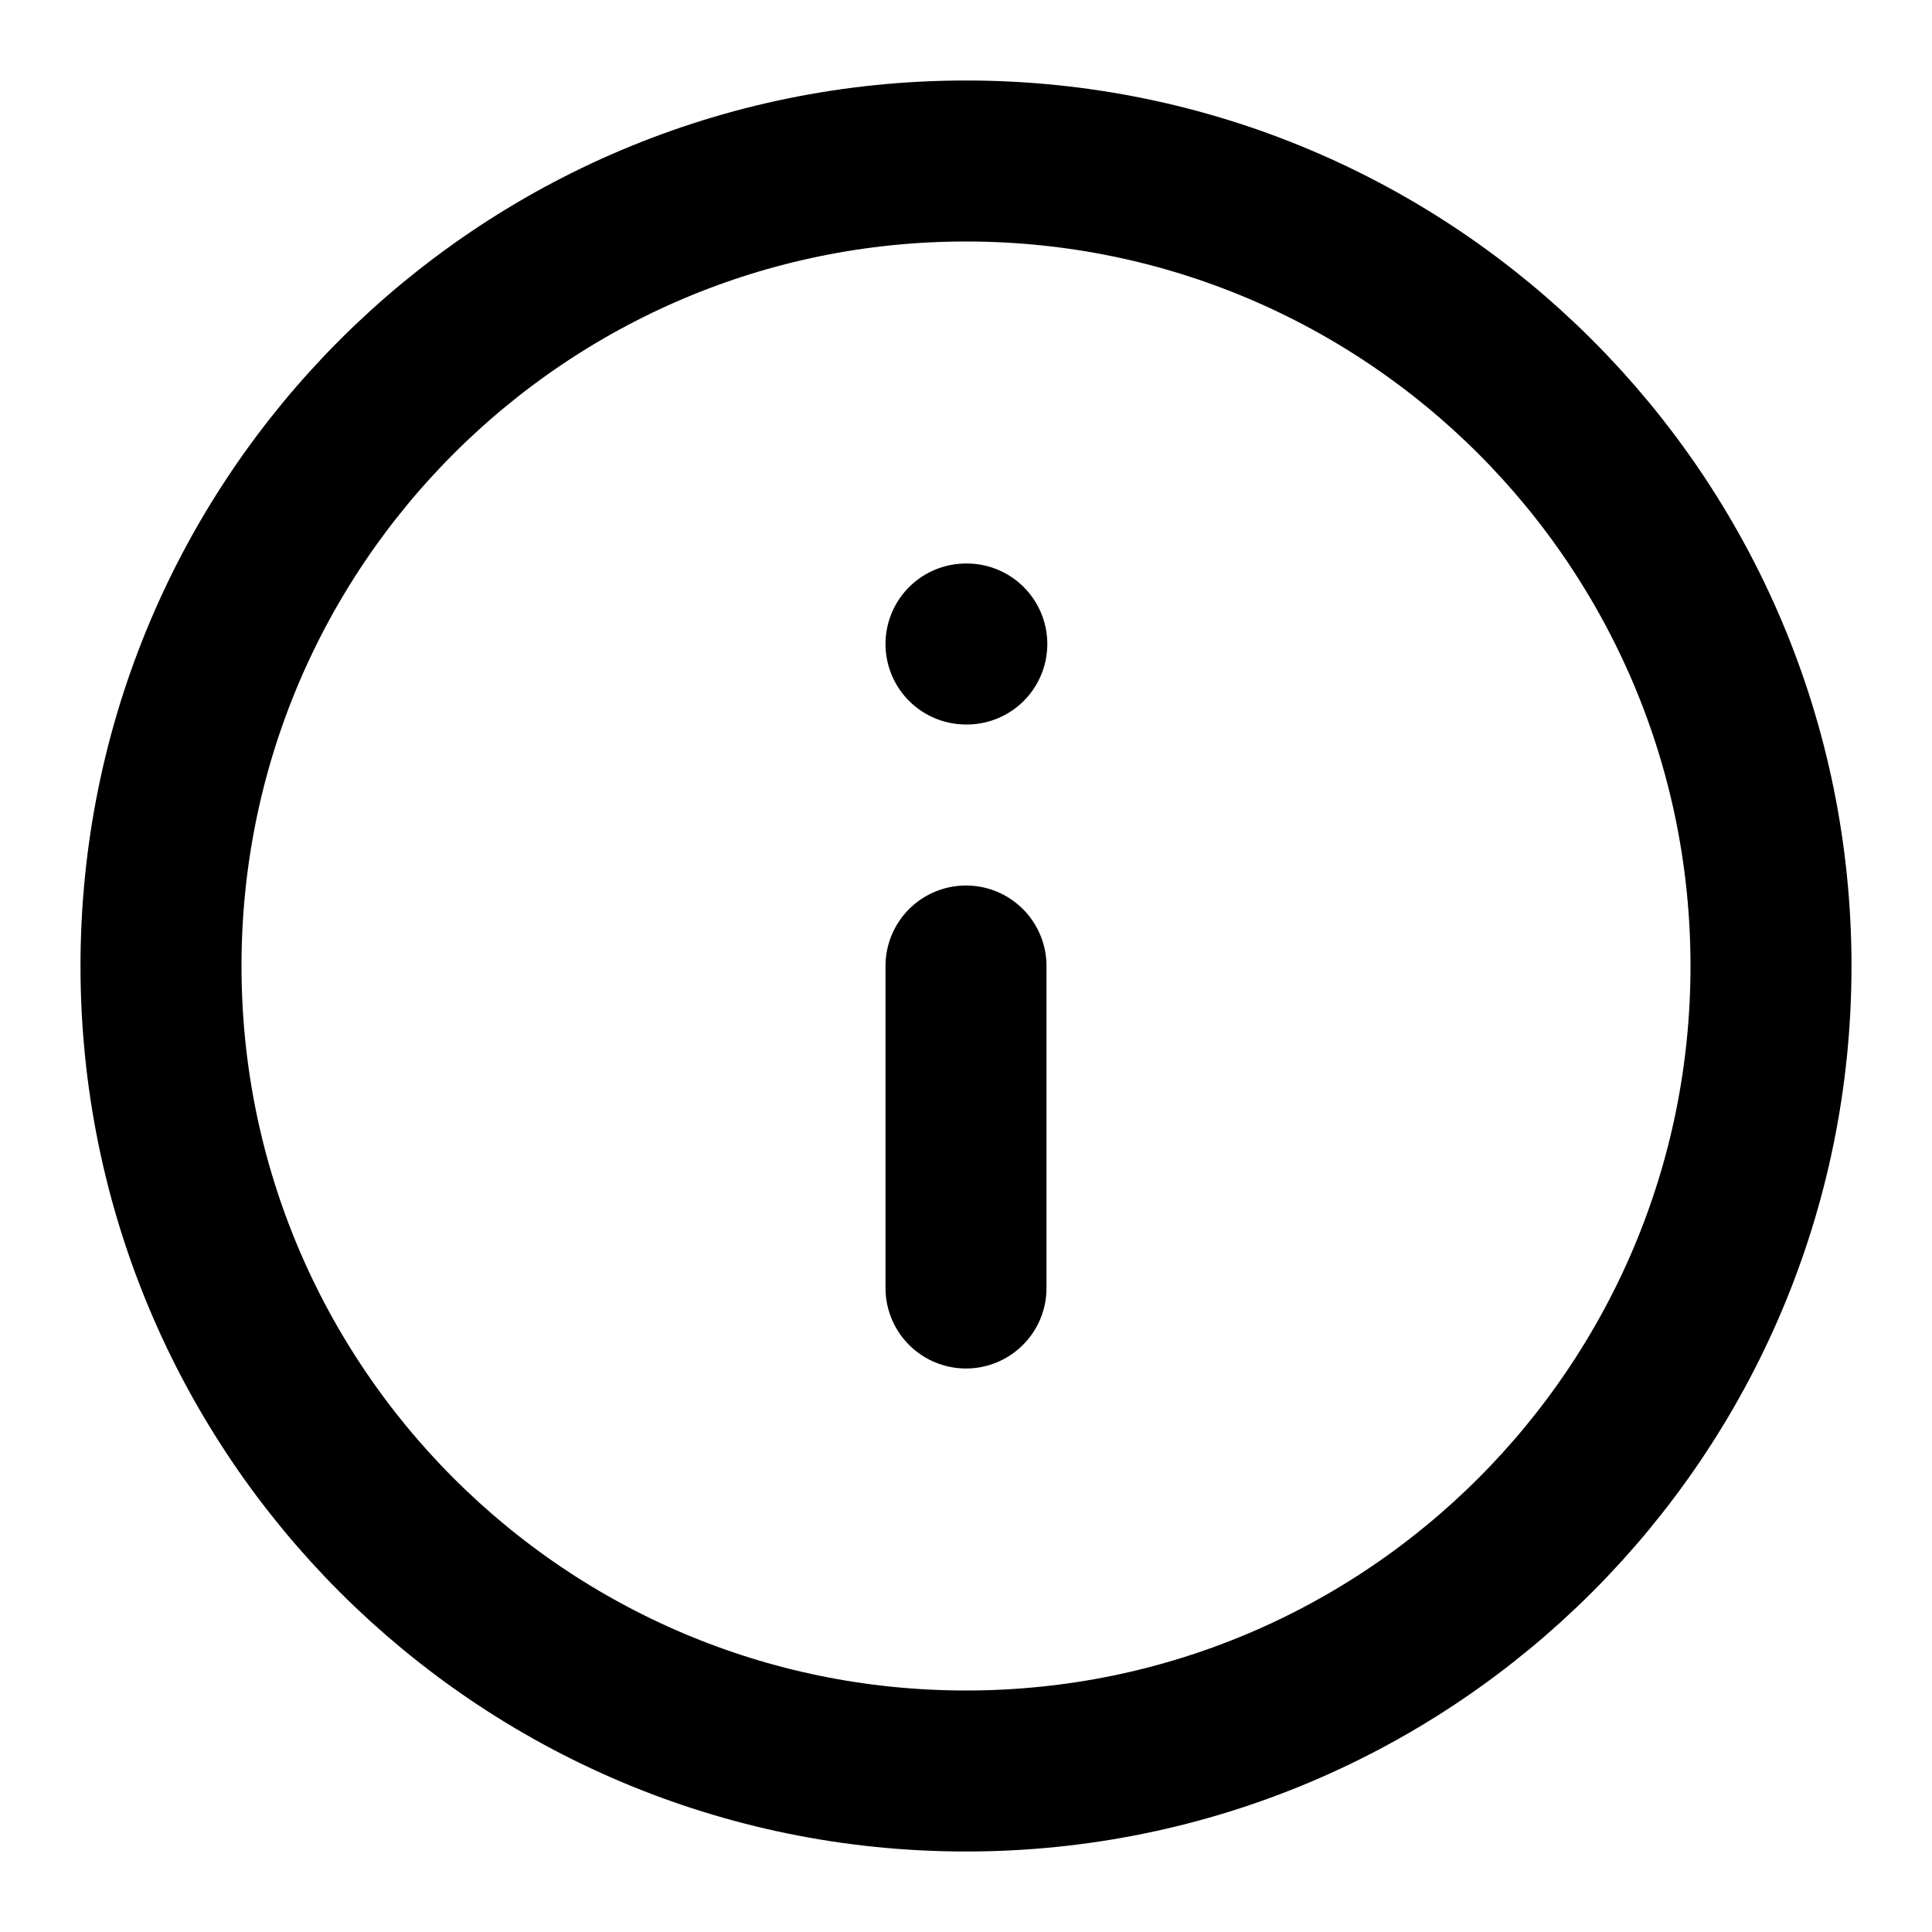
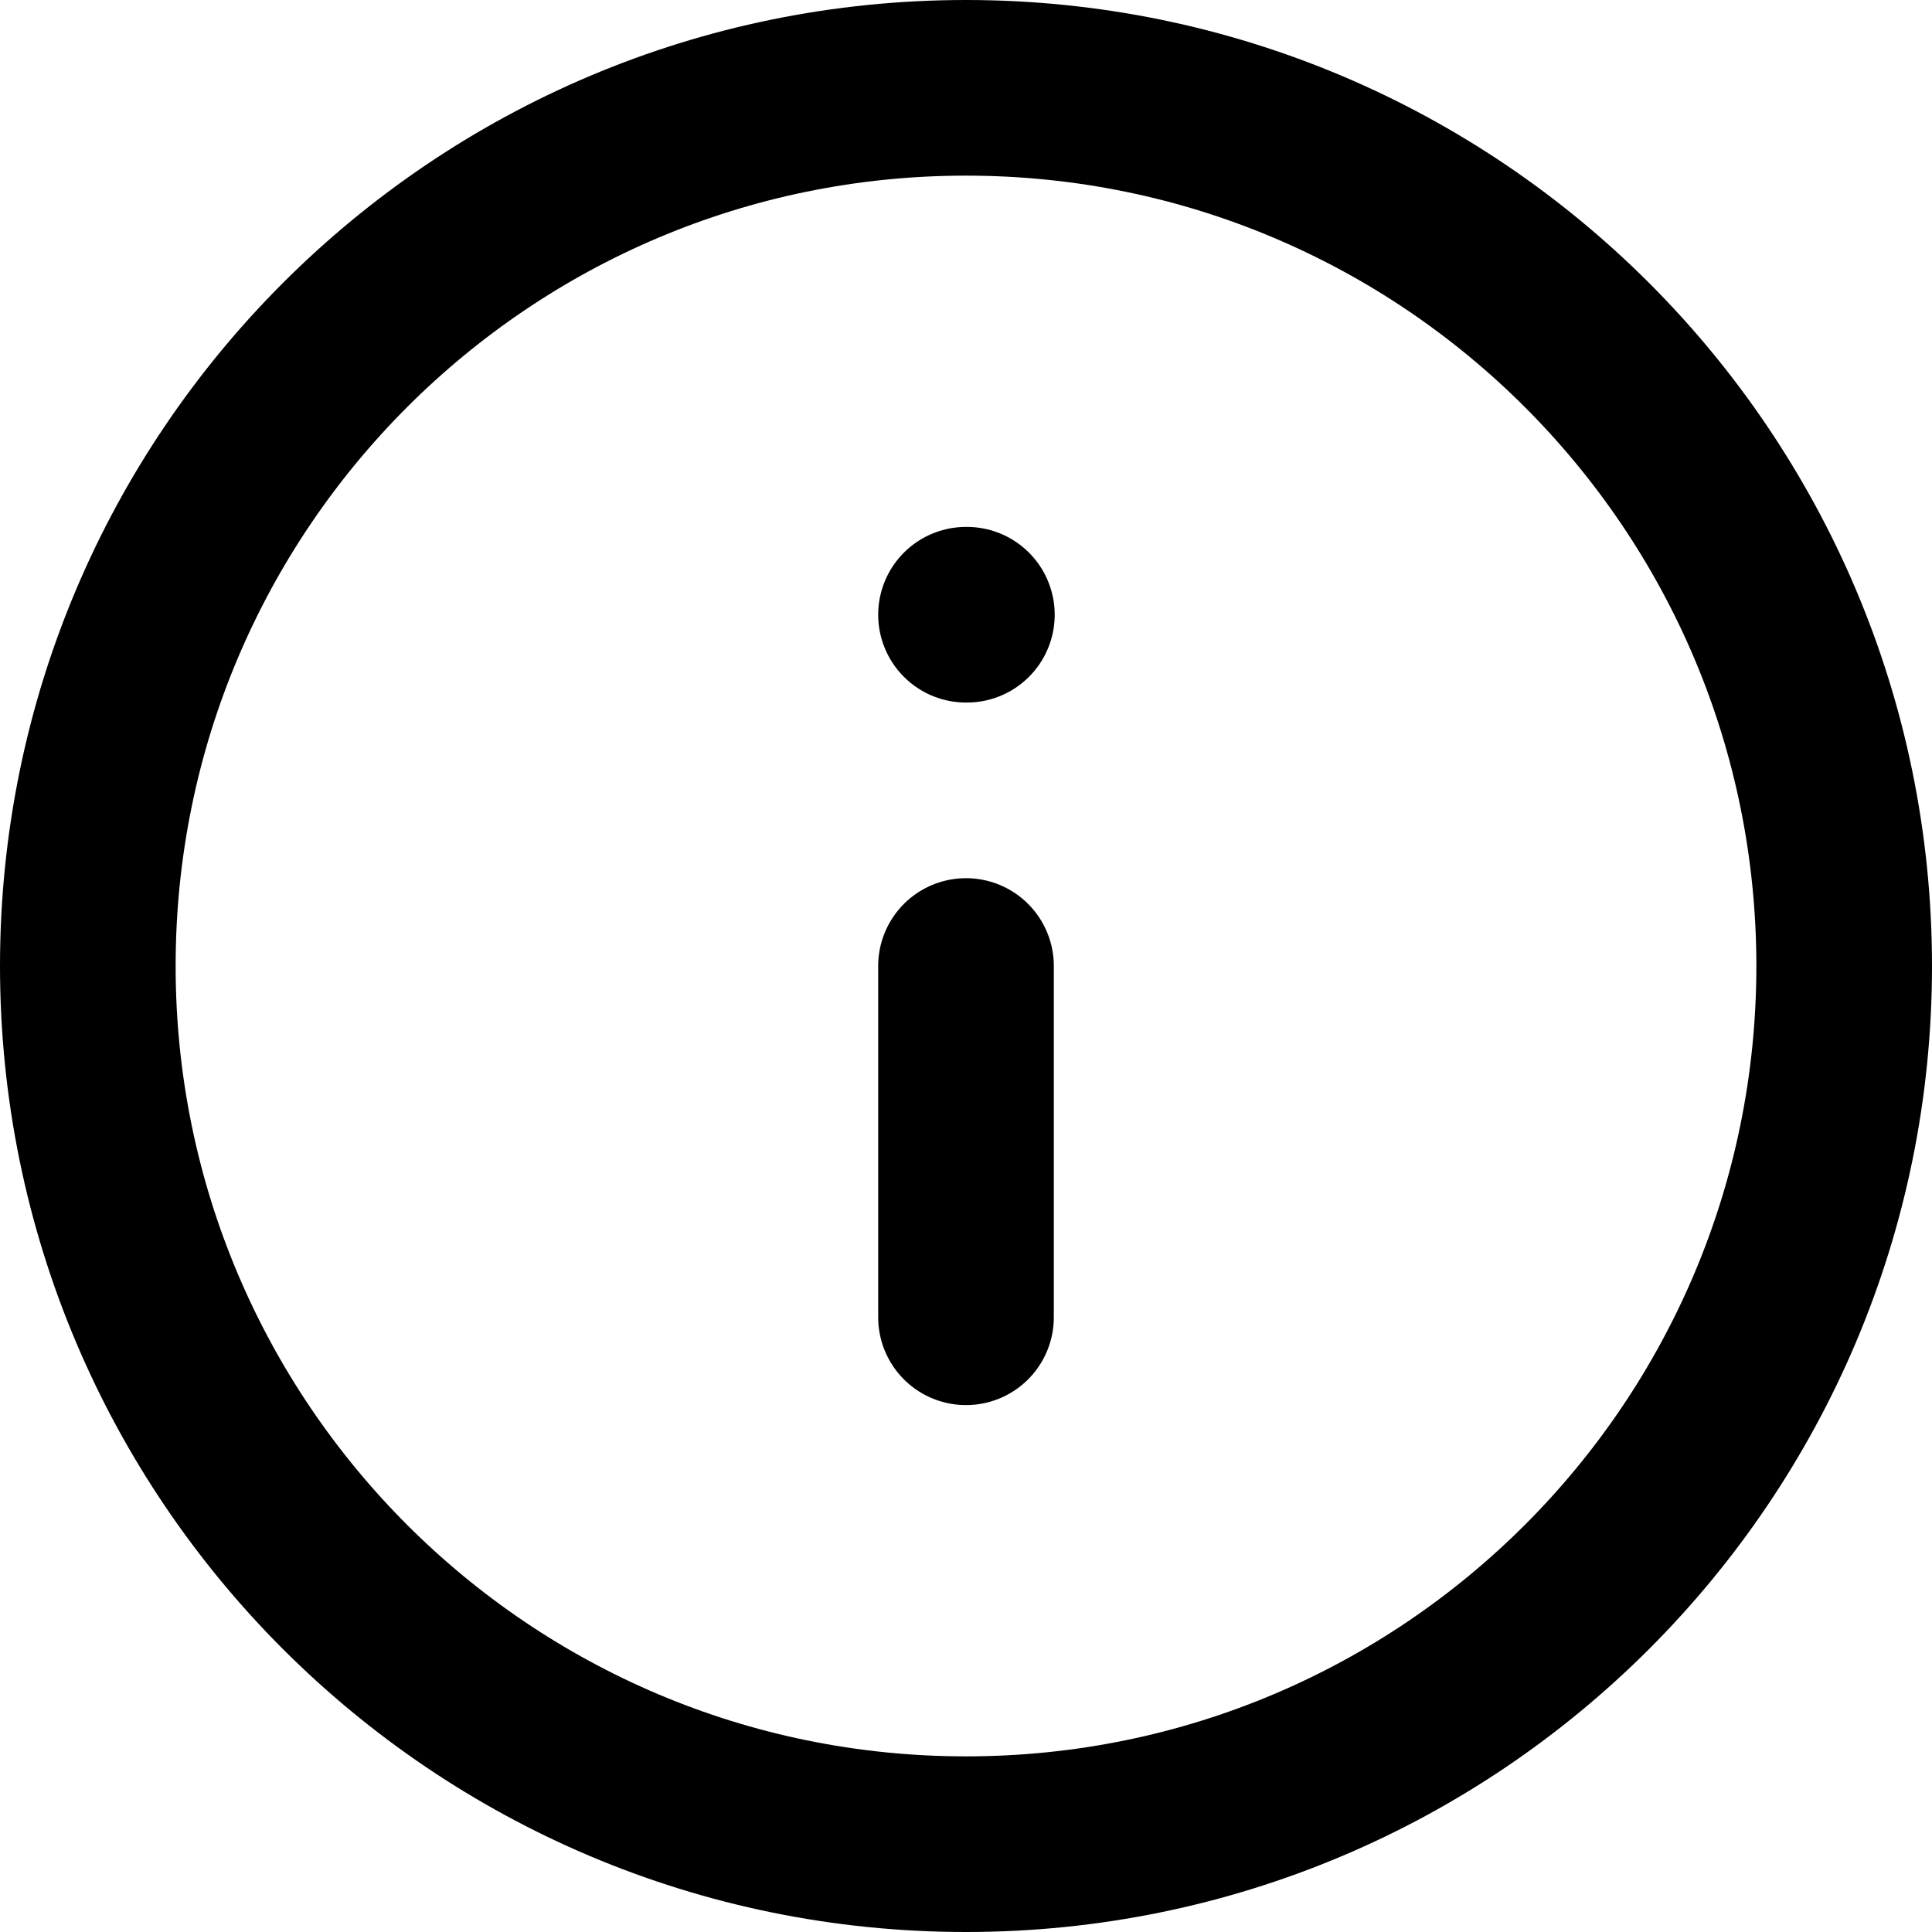
- <svg xmlns="http://www.w3.org/2000/svg" width="24" height="24" viewBox="0 0 24 24" fill="none" stroke="#000000ff" stroke-width="2" stroke-linecap="round" stroke-linejoin="round" class="feather feather-info">
-   <circle cx="12" cy="12" r="10" />
-   <line x1="12" y1="16" x2="12" y2="12" />
-   <line x1="12" y1="8" x2="12.01" y2="8" />
+ <svg xmlns="http://www.w3.org/2000/svg" width="22" height="22" viewBox="0 0 22 22" fill="none">
+   <path d="M11 15V11M11 7H11.01M21 11C21 16.523 16.523 21 11 21C5.477 21 1 16.523 1 11C1 5.477 5.477 1 11 1C16.523 1 21 5.477 21 11Z" stroke="black" stroke-width="2" stroke-linecap="round" stroke-linejoin="round" />
</svg>
